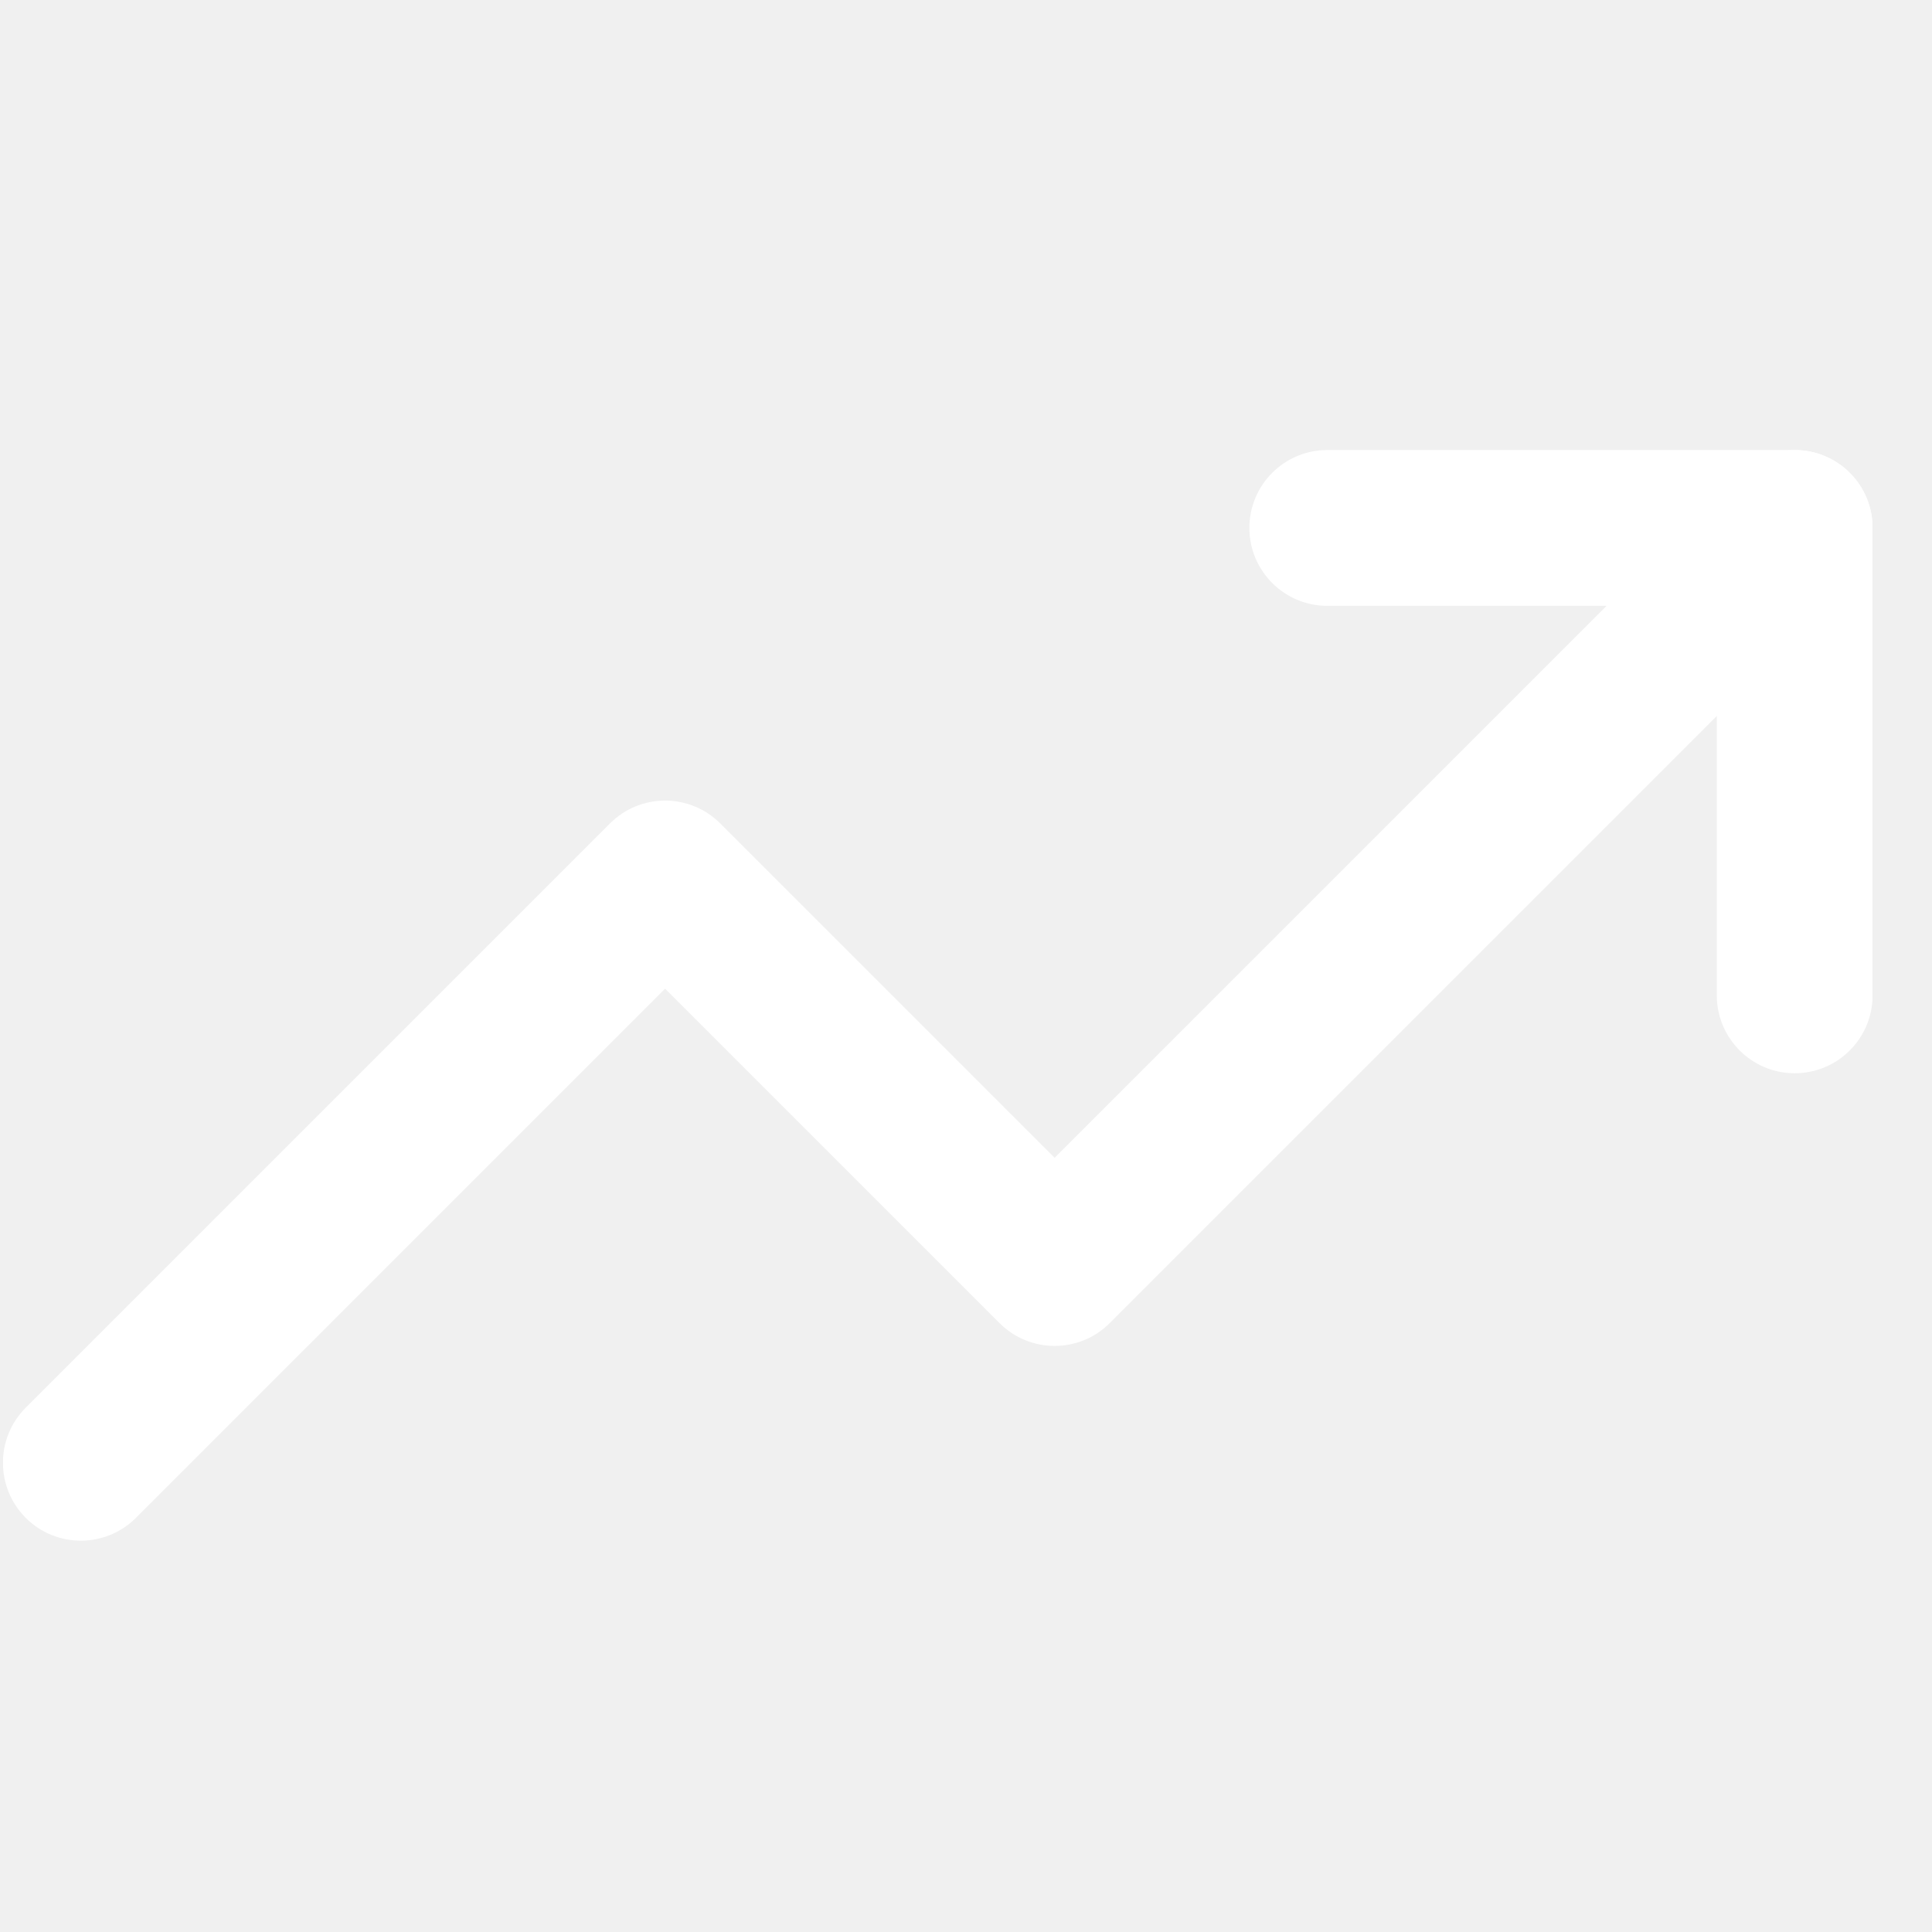
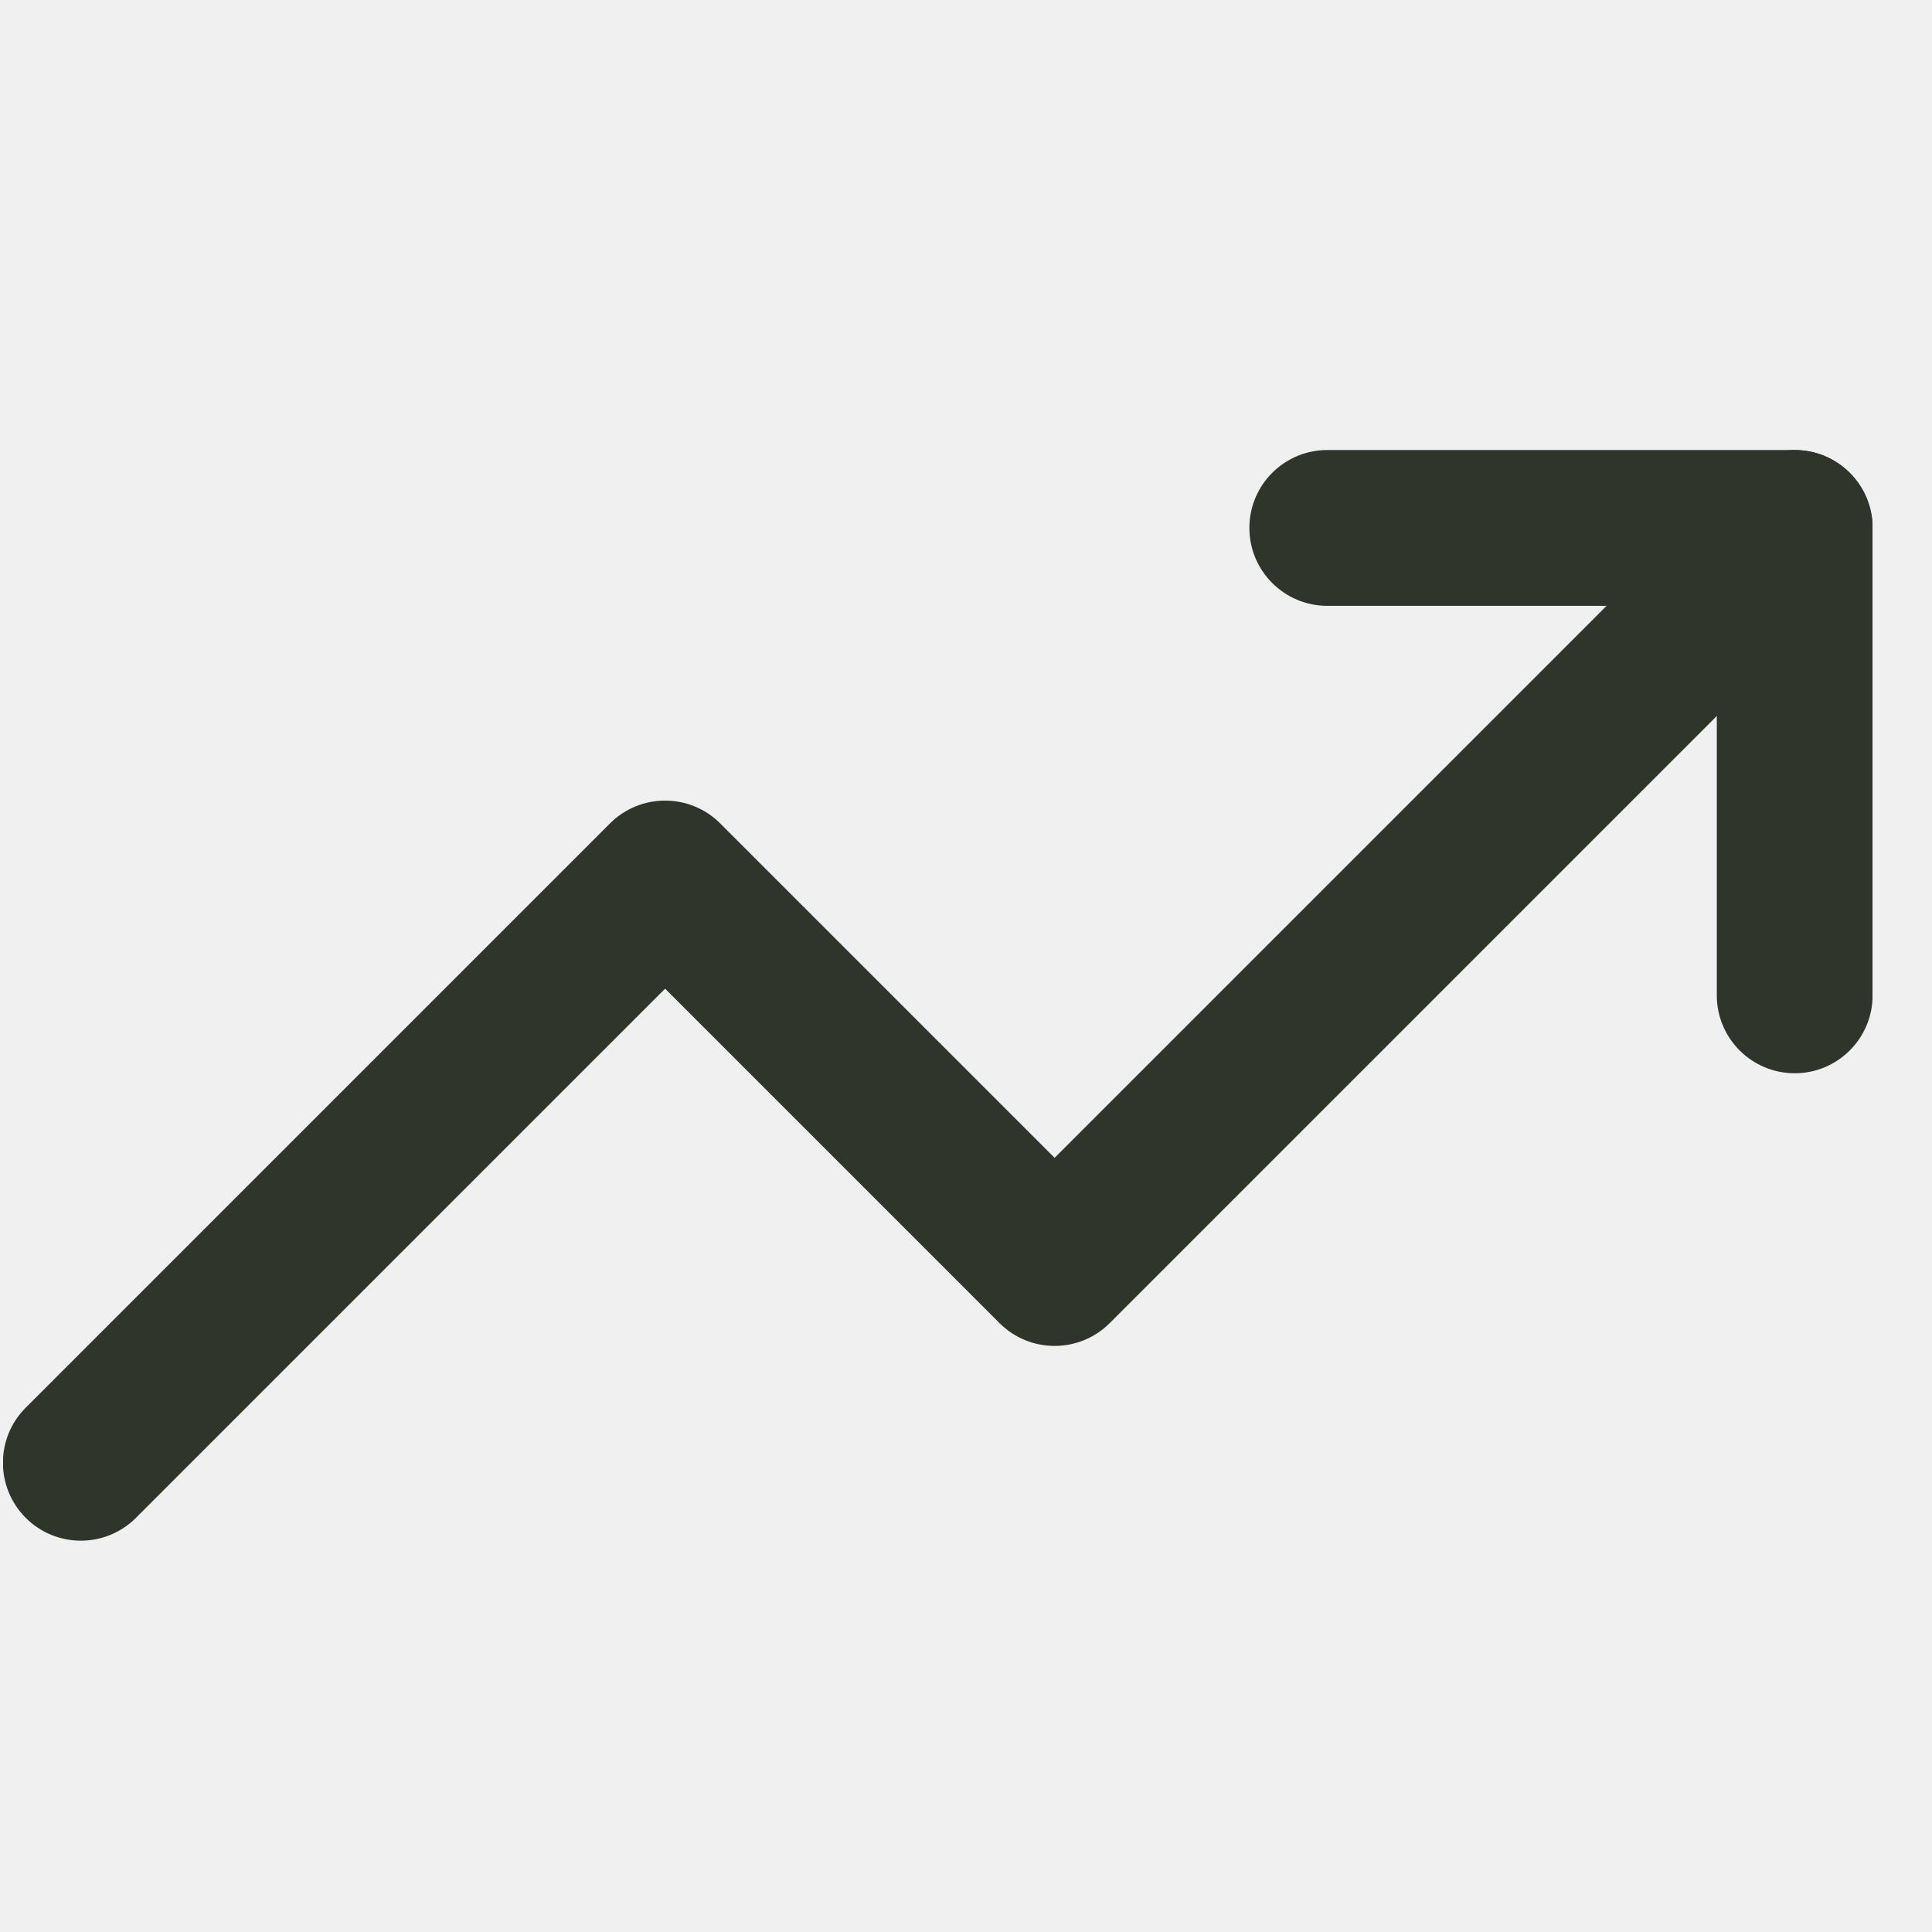
<svg xmlns="http://www.w3.org/2000/svg" width="31" height="31" viewBox="0 0 31 31" fill="none">
-   <g clip-path="url(#clip0_258_27944)">
-     <mask id="mask0_258_27944" style="mask-type:luminance" maskUnits="userSpaceOnUse" x="0" y="0" width="31" height="31">
+   <mask id="mask0_3556_246" style="mask-type:luminance" maskUnits="userSpaceOnUse" x="0" y="0" width="31" height="31">
+     <path d="M30.047 0.971H0.047V30.971H30.047V0.971Z" fill="white" />
+   </mask>
+   <g mask="url(#mask0_3556_246)">
+     <mask id="mask1_3556_246" style="mask-type:luminance" maskUnits="userSpaceOnUse" x="0" y="0" width="31" height="31">
      <path d="M0.047 0.971H30.047V30.971H0.047V0.971Z" fill="white" />
    </mask>
-     <g mask="url(#mask0_258_27944)">
-       <path fill-rule="evenodd" clip-rule="evenodd" d="M29.681 7.587C30.169 8.075 30.169 8.866 29.681 9.355L17.806 21.23C17.318 21.718 16.526 21.718 16.038 21.23L10.672 15.864L2.181 24.355C1.693 24.843 0.901 24.843 0.413 24.355C-0.075 23.866 -0.075 23.075 0.413 22.587L9.788 13.212C10.276 12.724 11.068 12.724 11.556 13.212L16.922 18.578L27.913 7.587C28.401 7.099 29.193 7.099 29.681 7.587Z" fill="white" />
-       <path fill-rule="evenodd" clip-rule="evenodd" d="M20.047 8.471C20.047 7.78 20.607 7.221 21.297 7.221H28.797C29.487 7.221 30.047 7.78 30.047 8.471V15.971C30.047 16.661 29.487 17.221 28.797 17.221C28.107 17.221 27.547 16.661 27.547 15.971V9.721H21.297C20.607 9.721 20.047 9.161 20.047 8.471Z" fill="white" />
+     <g mask="url(#mask1_3556_246)">
+       <path fill-rule="evenodd" clip-rule="evenodd" d="M29.681 7.587C30.169 8.075 30.169 8.866 29.681 9.355L17.806 21.23C17.318 21.718 16.526 21.718 16.038 21.23L10.672 15.864L2.181 24.355C1.693 24.843 0.901 24.843 0.413 24.355C-0.075 23.866 -0.075 23.075 0.413 22.587L9.788 13.212C10.276 12.724 11.068 12.724 11.556 13.212L16.922 18.578L27.913 7.587C28.401 7.099 29.193 7.099 29.681 7.587Z" fill="#2F352B" />
+       <path fill-rule="evenodd" clip-rule="evenodd" d="M20.047 8.471C20.047 7.78 20.607 7.221 21.297 7.221H28.797C29.487 7.221 30.047 7.78 30.047 8.471V15.971C30.047 16.661 29.487 17.221 28.797 17.221C28.107 17.221 27.547 16.661 27.547 15.971V9.721H21.297C20.607 9.721 20.047 9.161 20.047 8.471Z" fill="#2F352B" />
    </g>
  </g>
-   <defs>
-     <clipPath id="clip0_258_27944">
-       <rect width="30" height="30" fill="white" transform="translate(0.046875 0.970703)" />
-     </clipPath>
-   </defs>
</svg>
